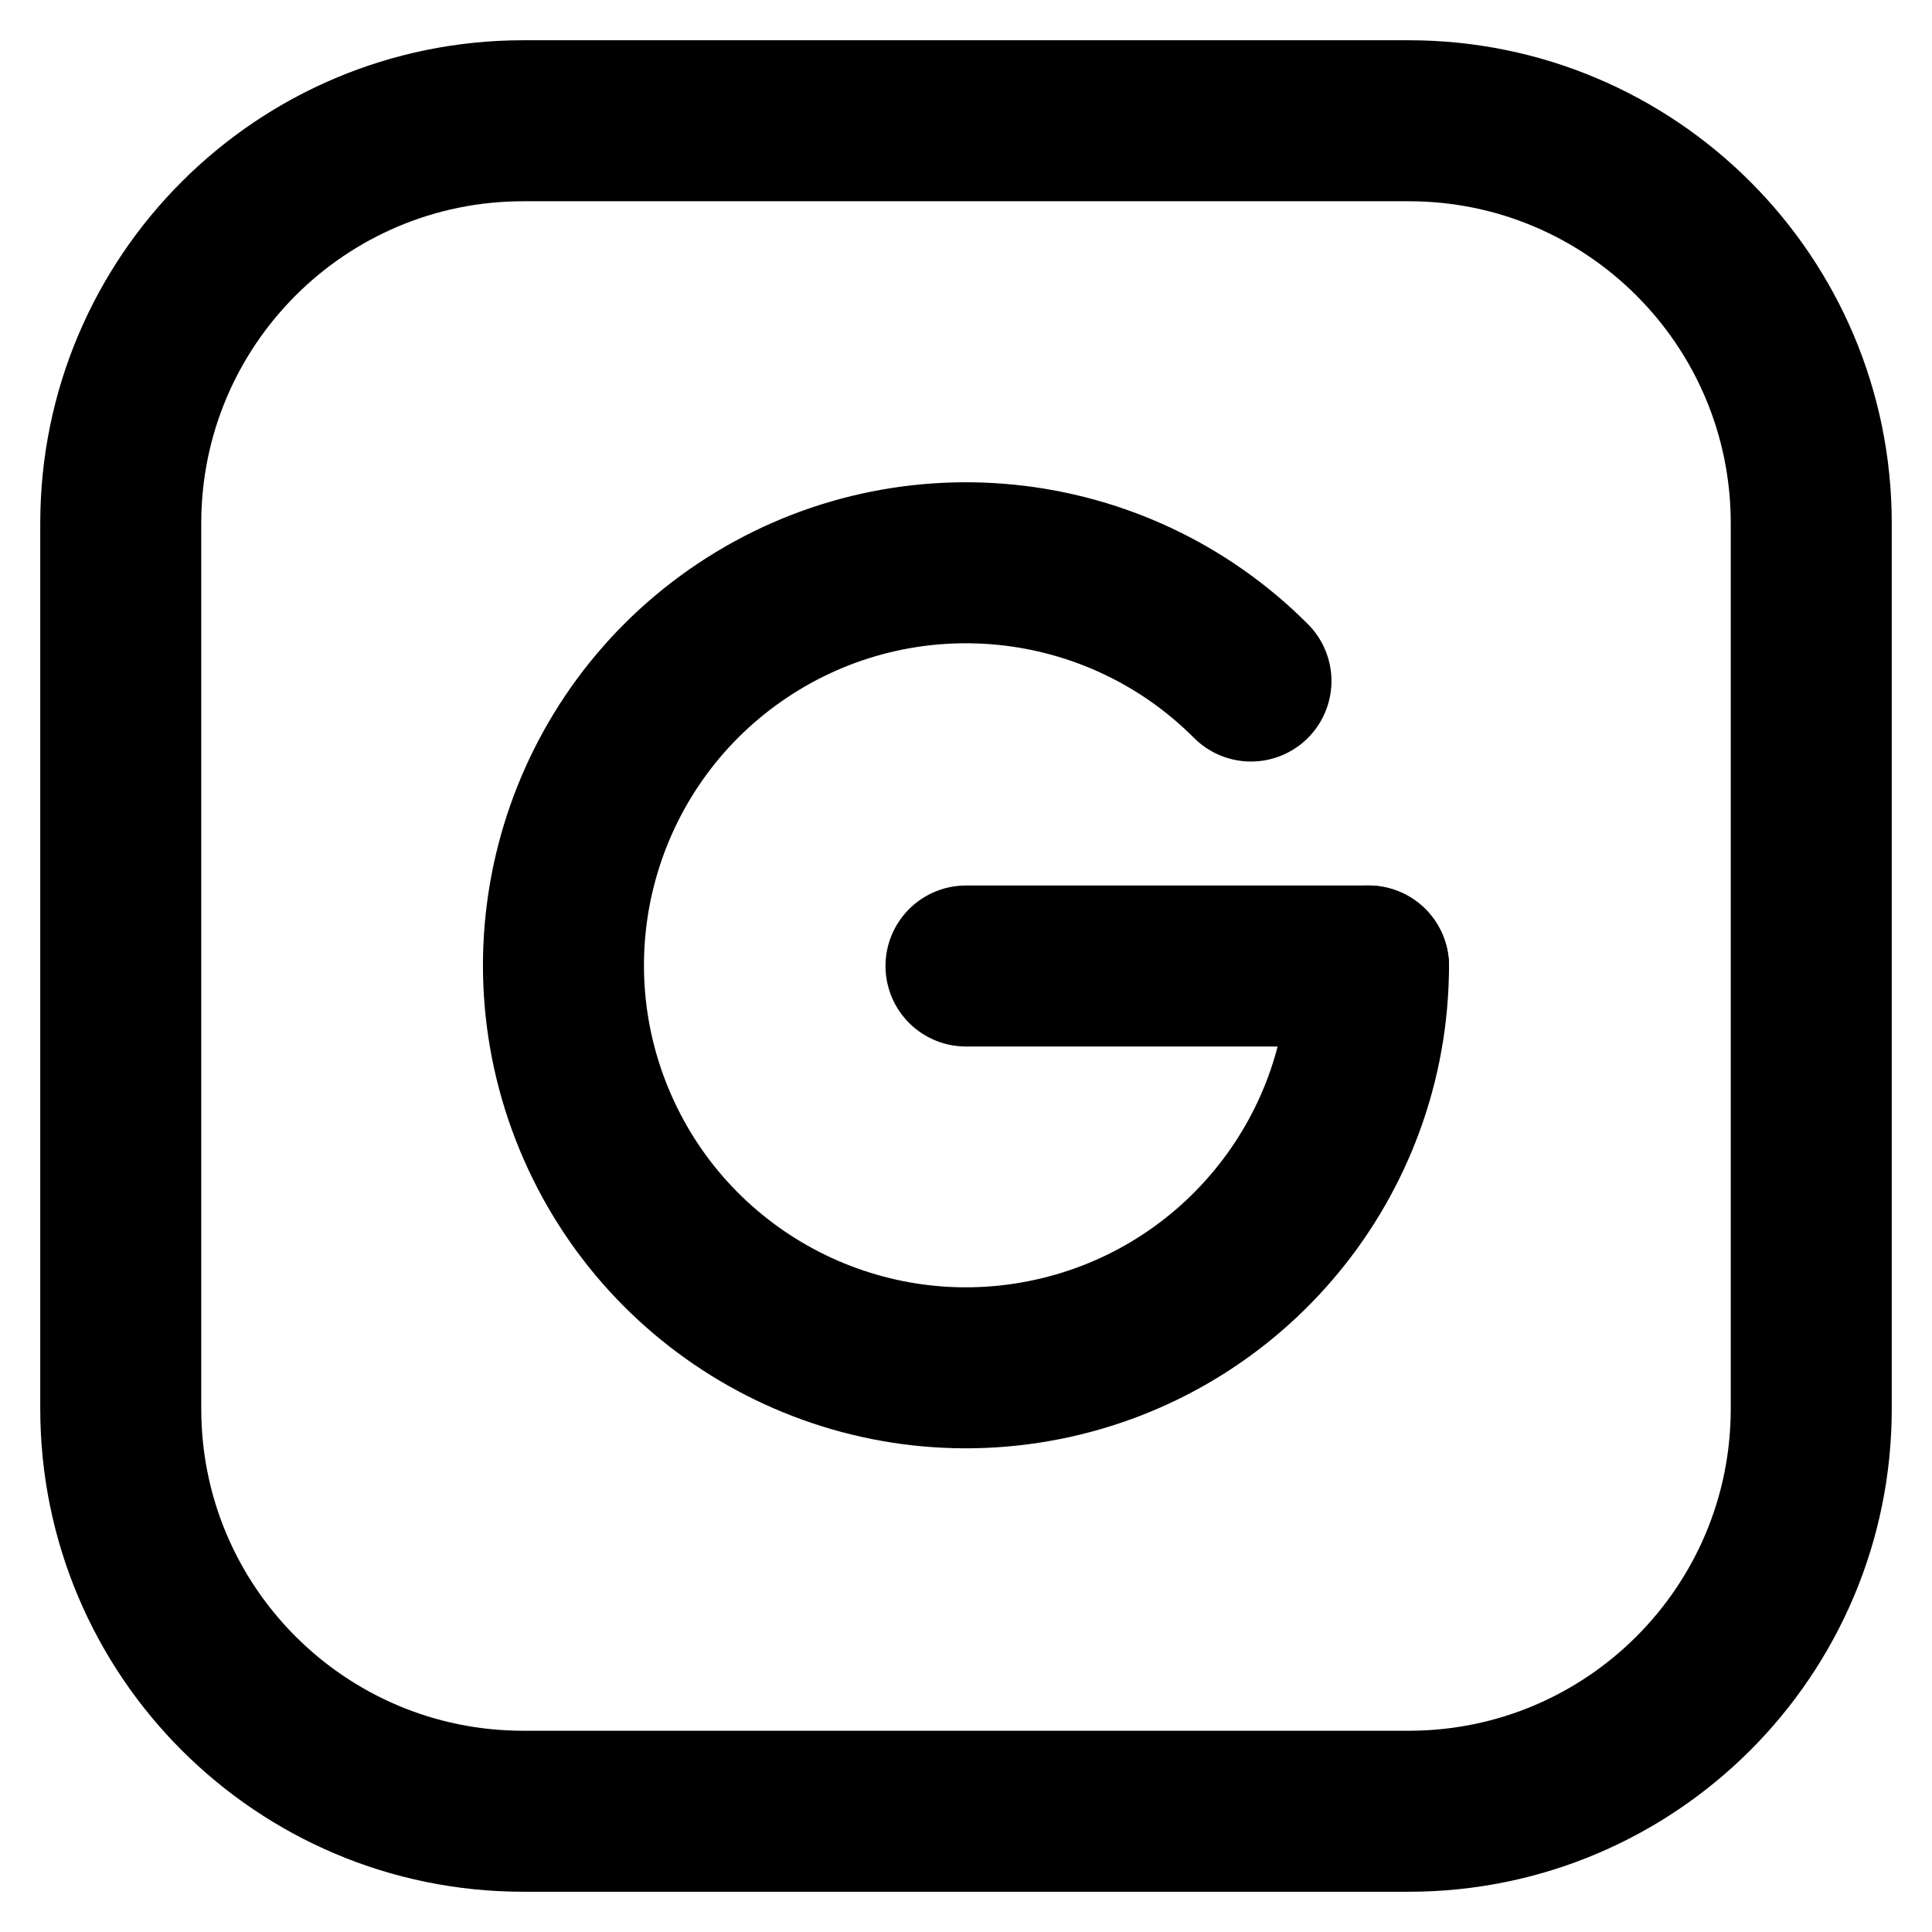
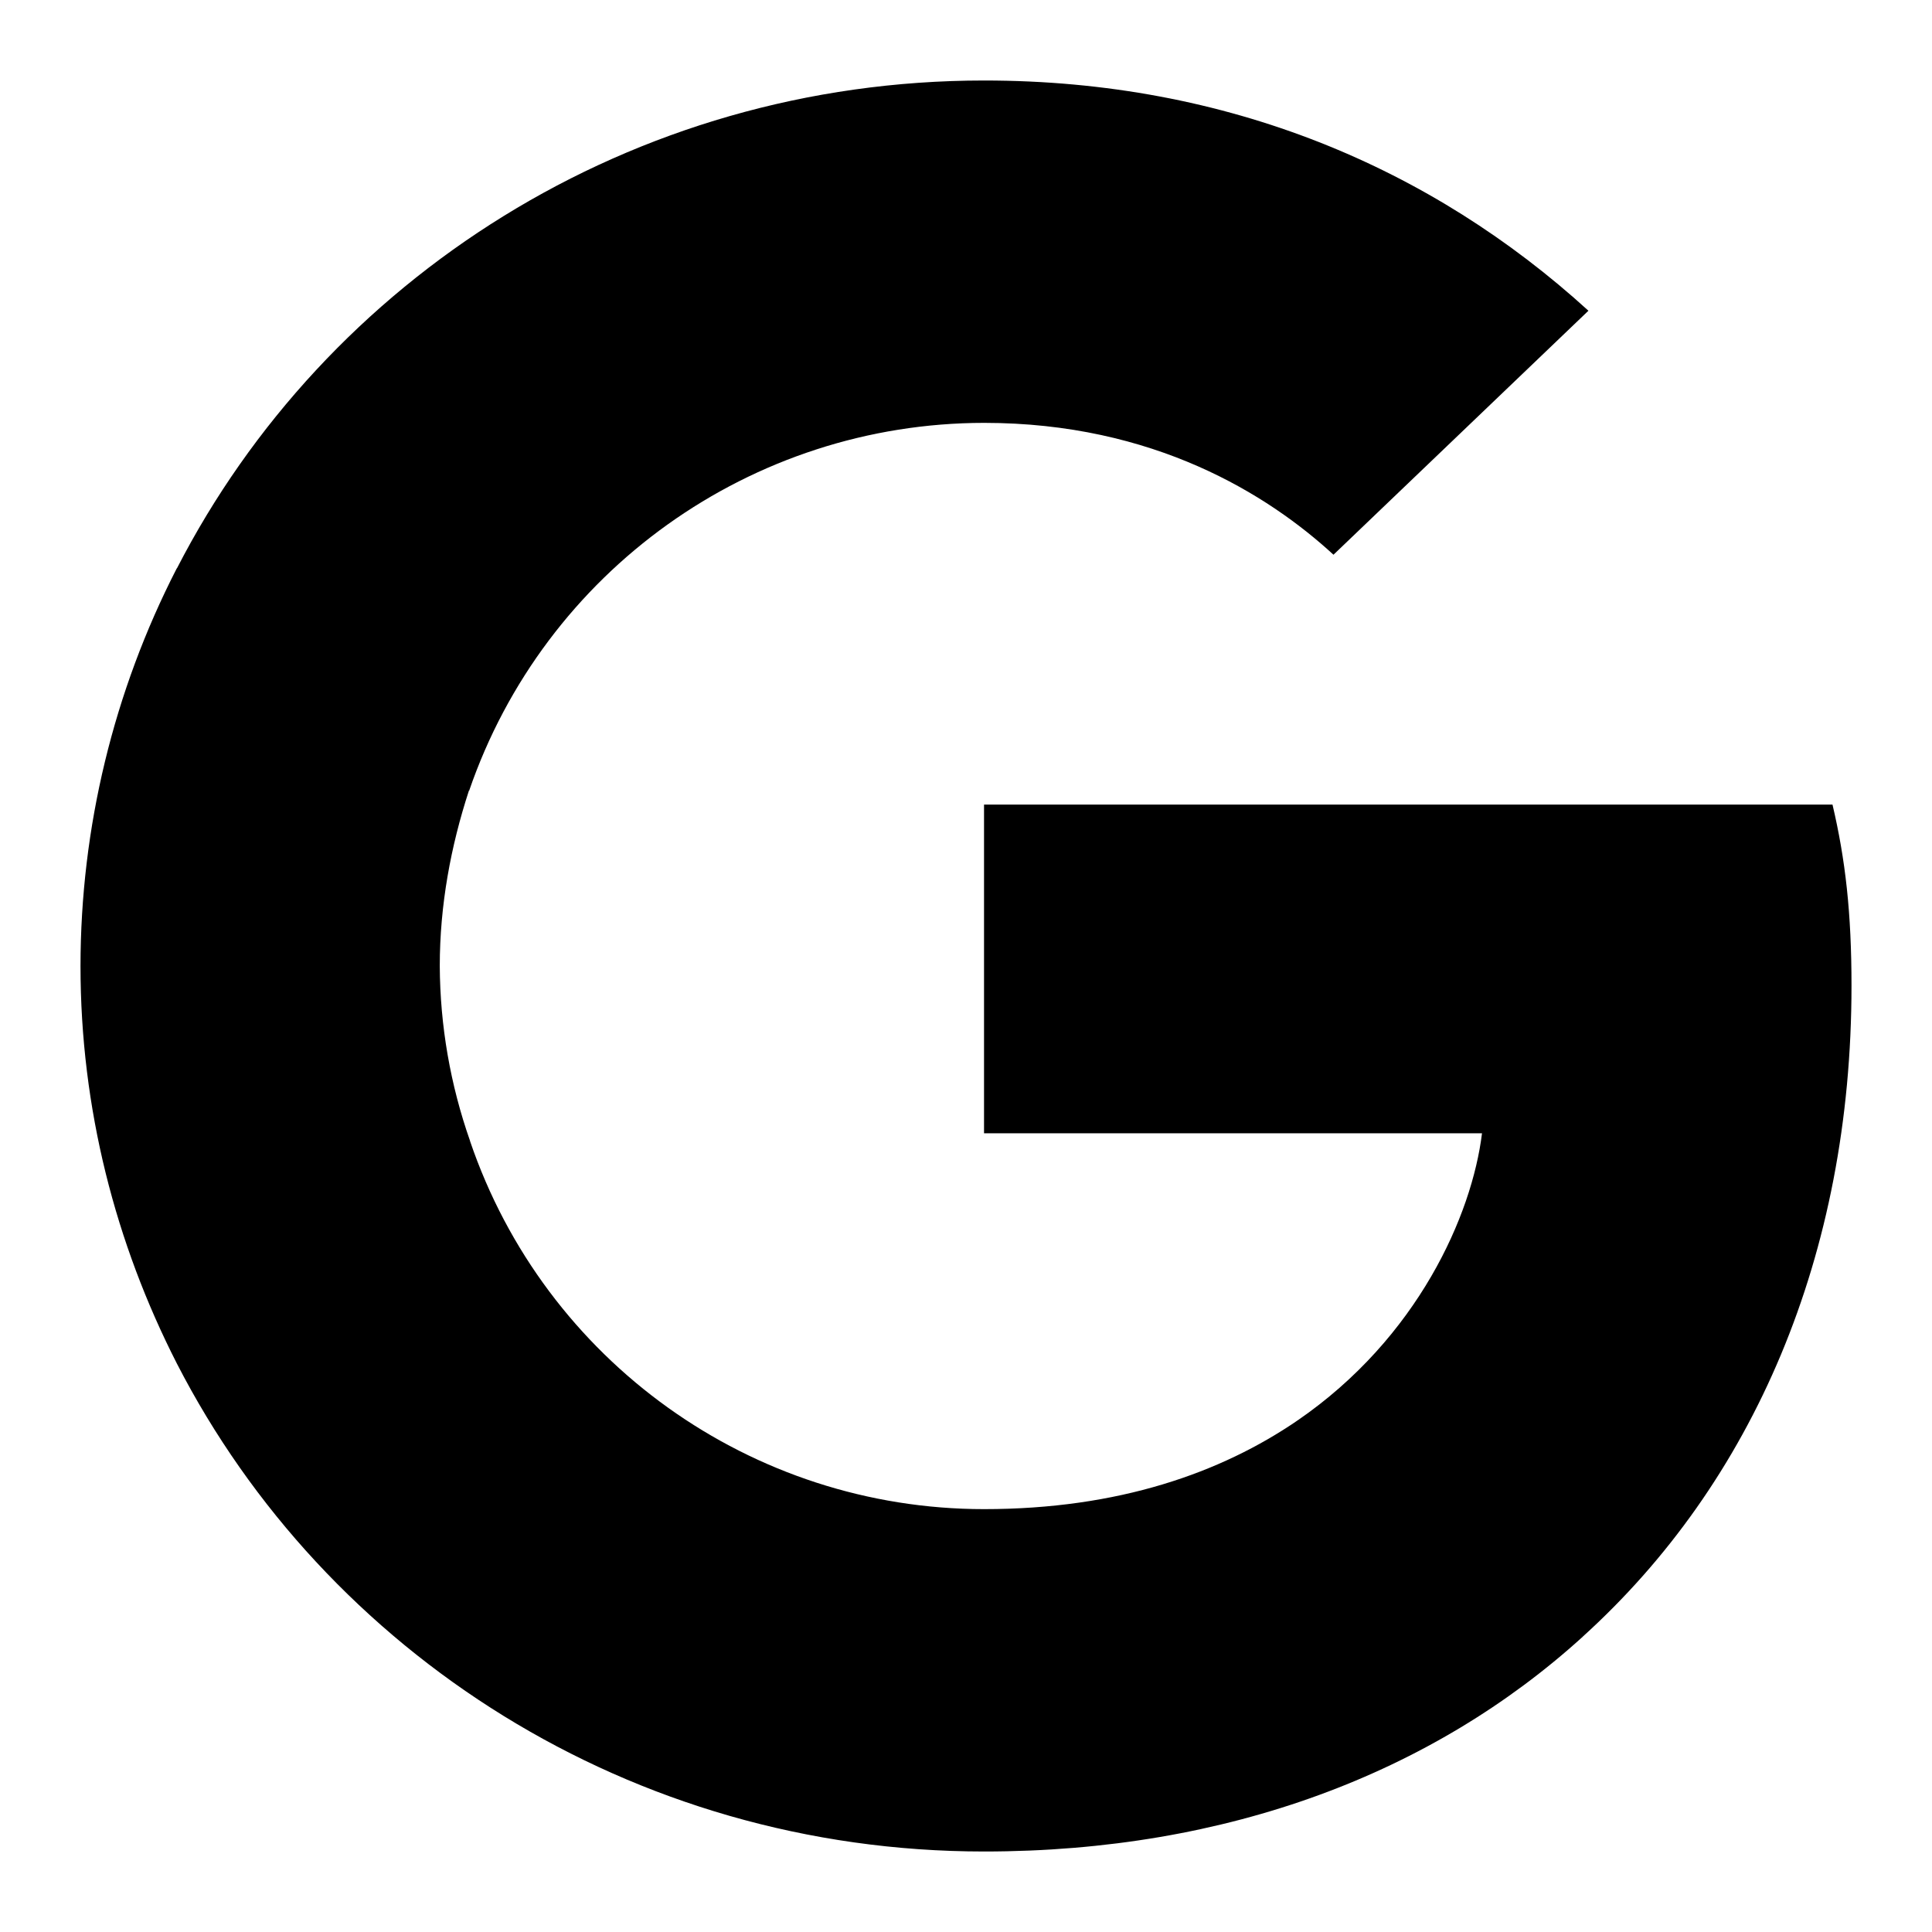
- <svg xmlns="http://www.w3.org/2000/svg" viewBox="0 0 24 24" fill="none" stroke="#000" stroke-width="2" stroke-linecap="round" stroke-linejoin="round">
-   <rect x="1.5" y="1.5" width="21" height="21" rx="5" />
-   <path d="M17 12h-5" />
-   <path d="M17 12a5 5 0 1 1-1.46-3.54" />
+ <svg xmlns="http://www.w3.org/2000/svg" fill="currentColor" fill-rule="evenodd" height="1em" style="flex:none;line-height:1" viewBox="0 0 24 24" width="1em">
+   <path d="M23 12.245c0-.905-.075-1.565-.236-2.25h-10.54v4.083h6.186c-.124 1.014-.797 2.542-2.294 3.569l-.021.136 3.332 2.53.23.022C21.779 18.417 23 15.593 23 12.245z" />
+   <path d="M12.225 23c3.03 0 5.574-.978 7.433-2.665l-3.542-2.688c-.948.648-2.22 1.1-3.891 1.1a6.745 6.745 0 01-6.386-4.572l-.132.011-3.465 2.628-.045.124C4.043 20.531 7.835 23 12.225 23z" />
+   <path d="M5.84 14.175A6.65 6.65 0 015.463 12c0-.758.138-1.491.361-2.175l-.006-.147-3.508-2.67-.115.054A10.831 10.831 0 001 12c0 1.772.436 3.447 1.197 4.938l3.642-2.763z" />
+   <path d="M12.225 5.253c2.108 0 3.529.892 4.34 1.638l3.167-3.031C17.787 2.088 15.255 1 12.225 1 7.834 1 4.043 3.469 2.197 7.062l3.63 2.763a6.77 6.77 0 016.398-4.572z" />
</svg>
